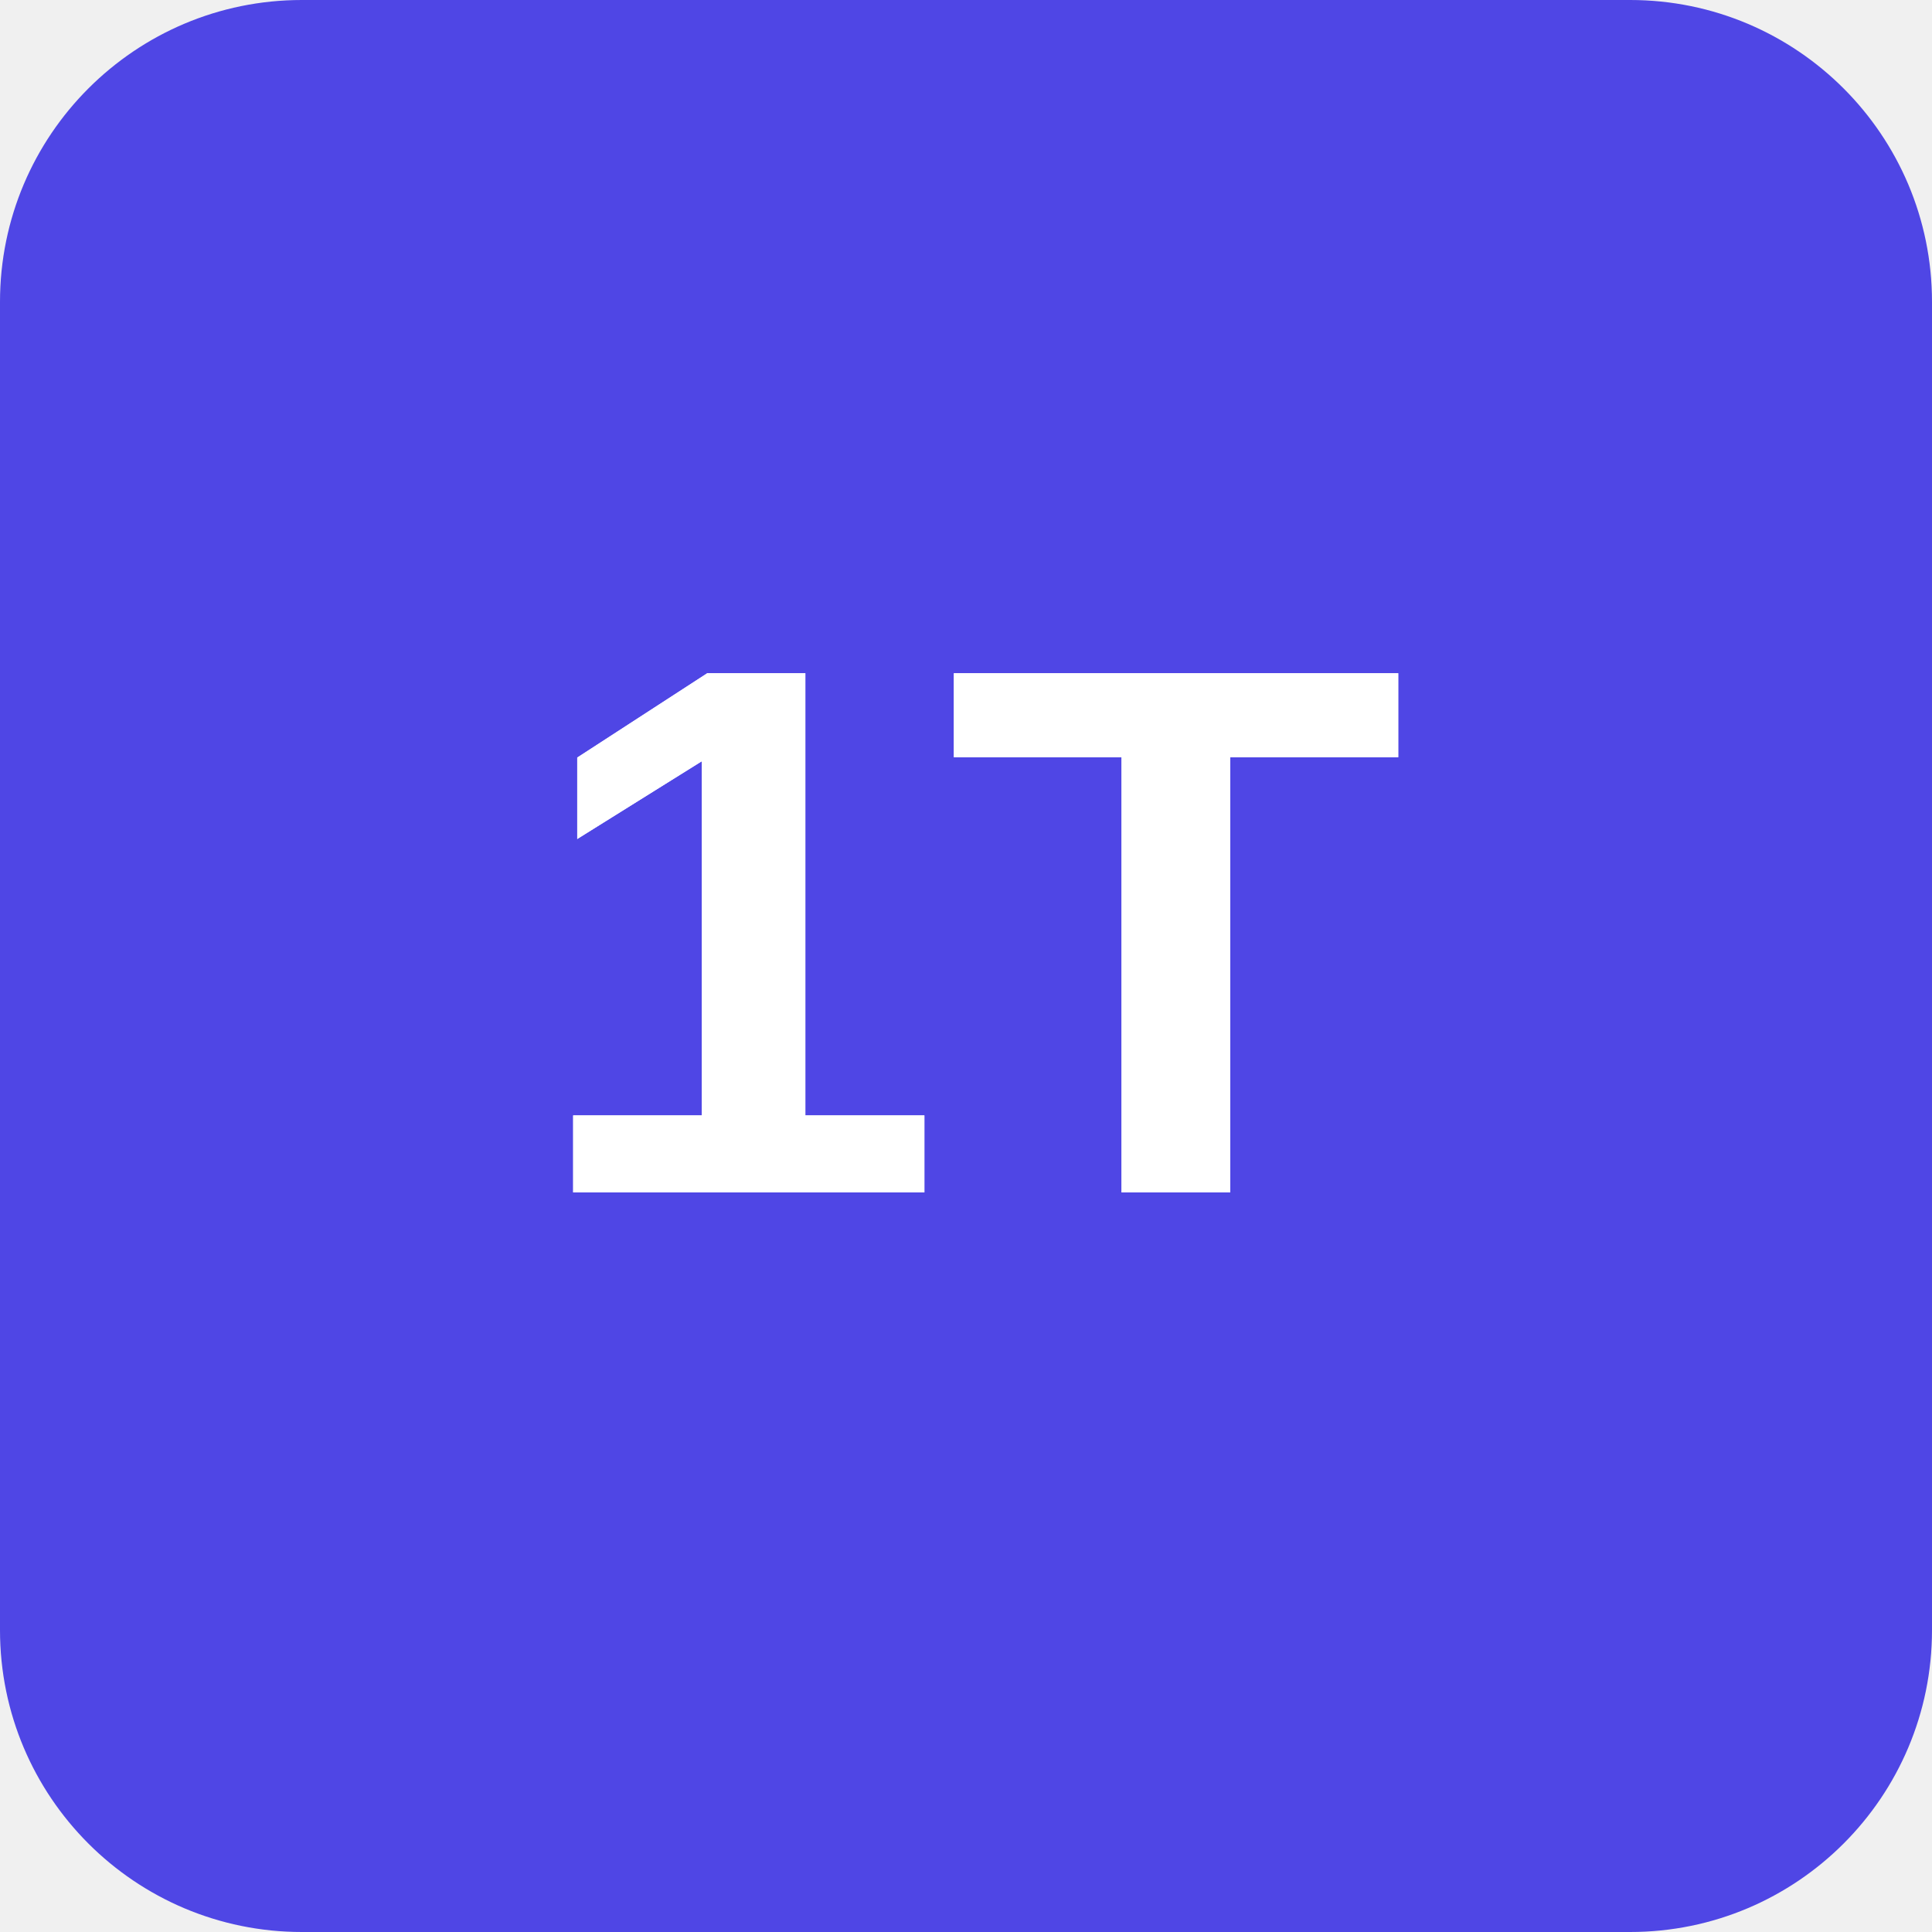
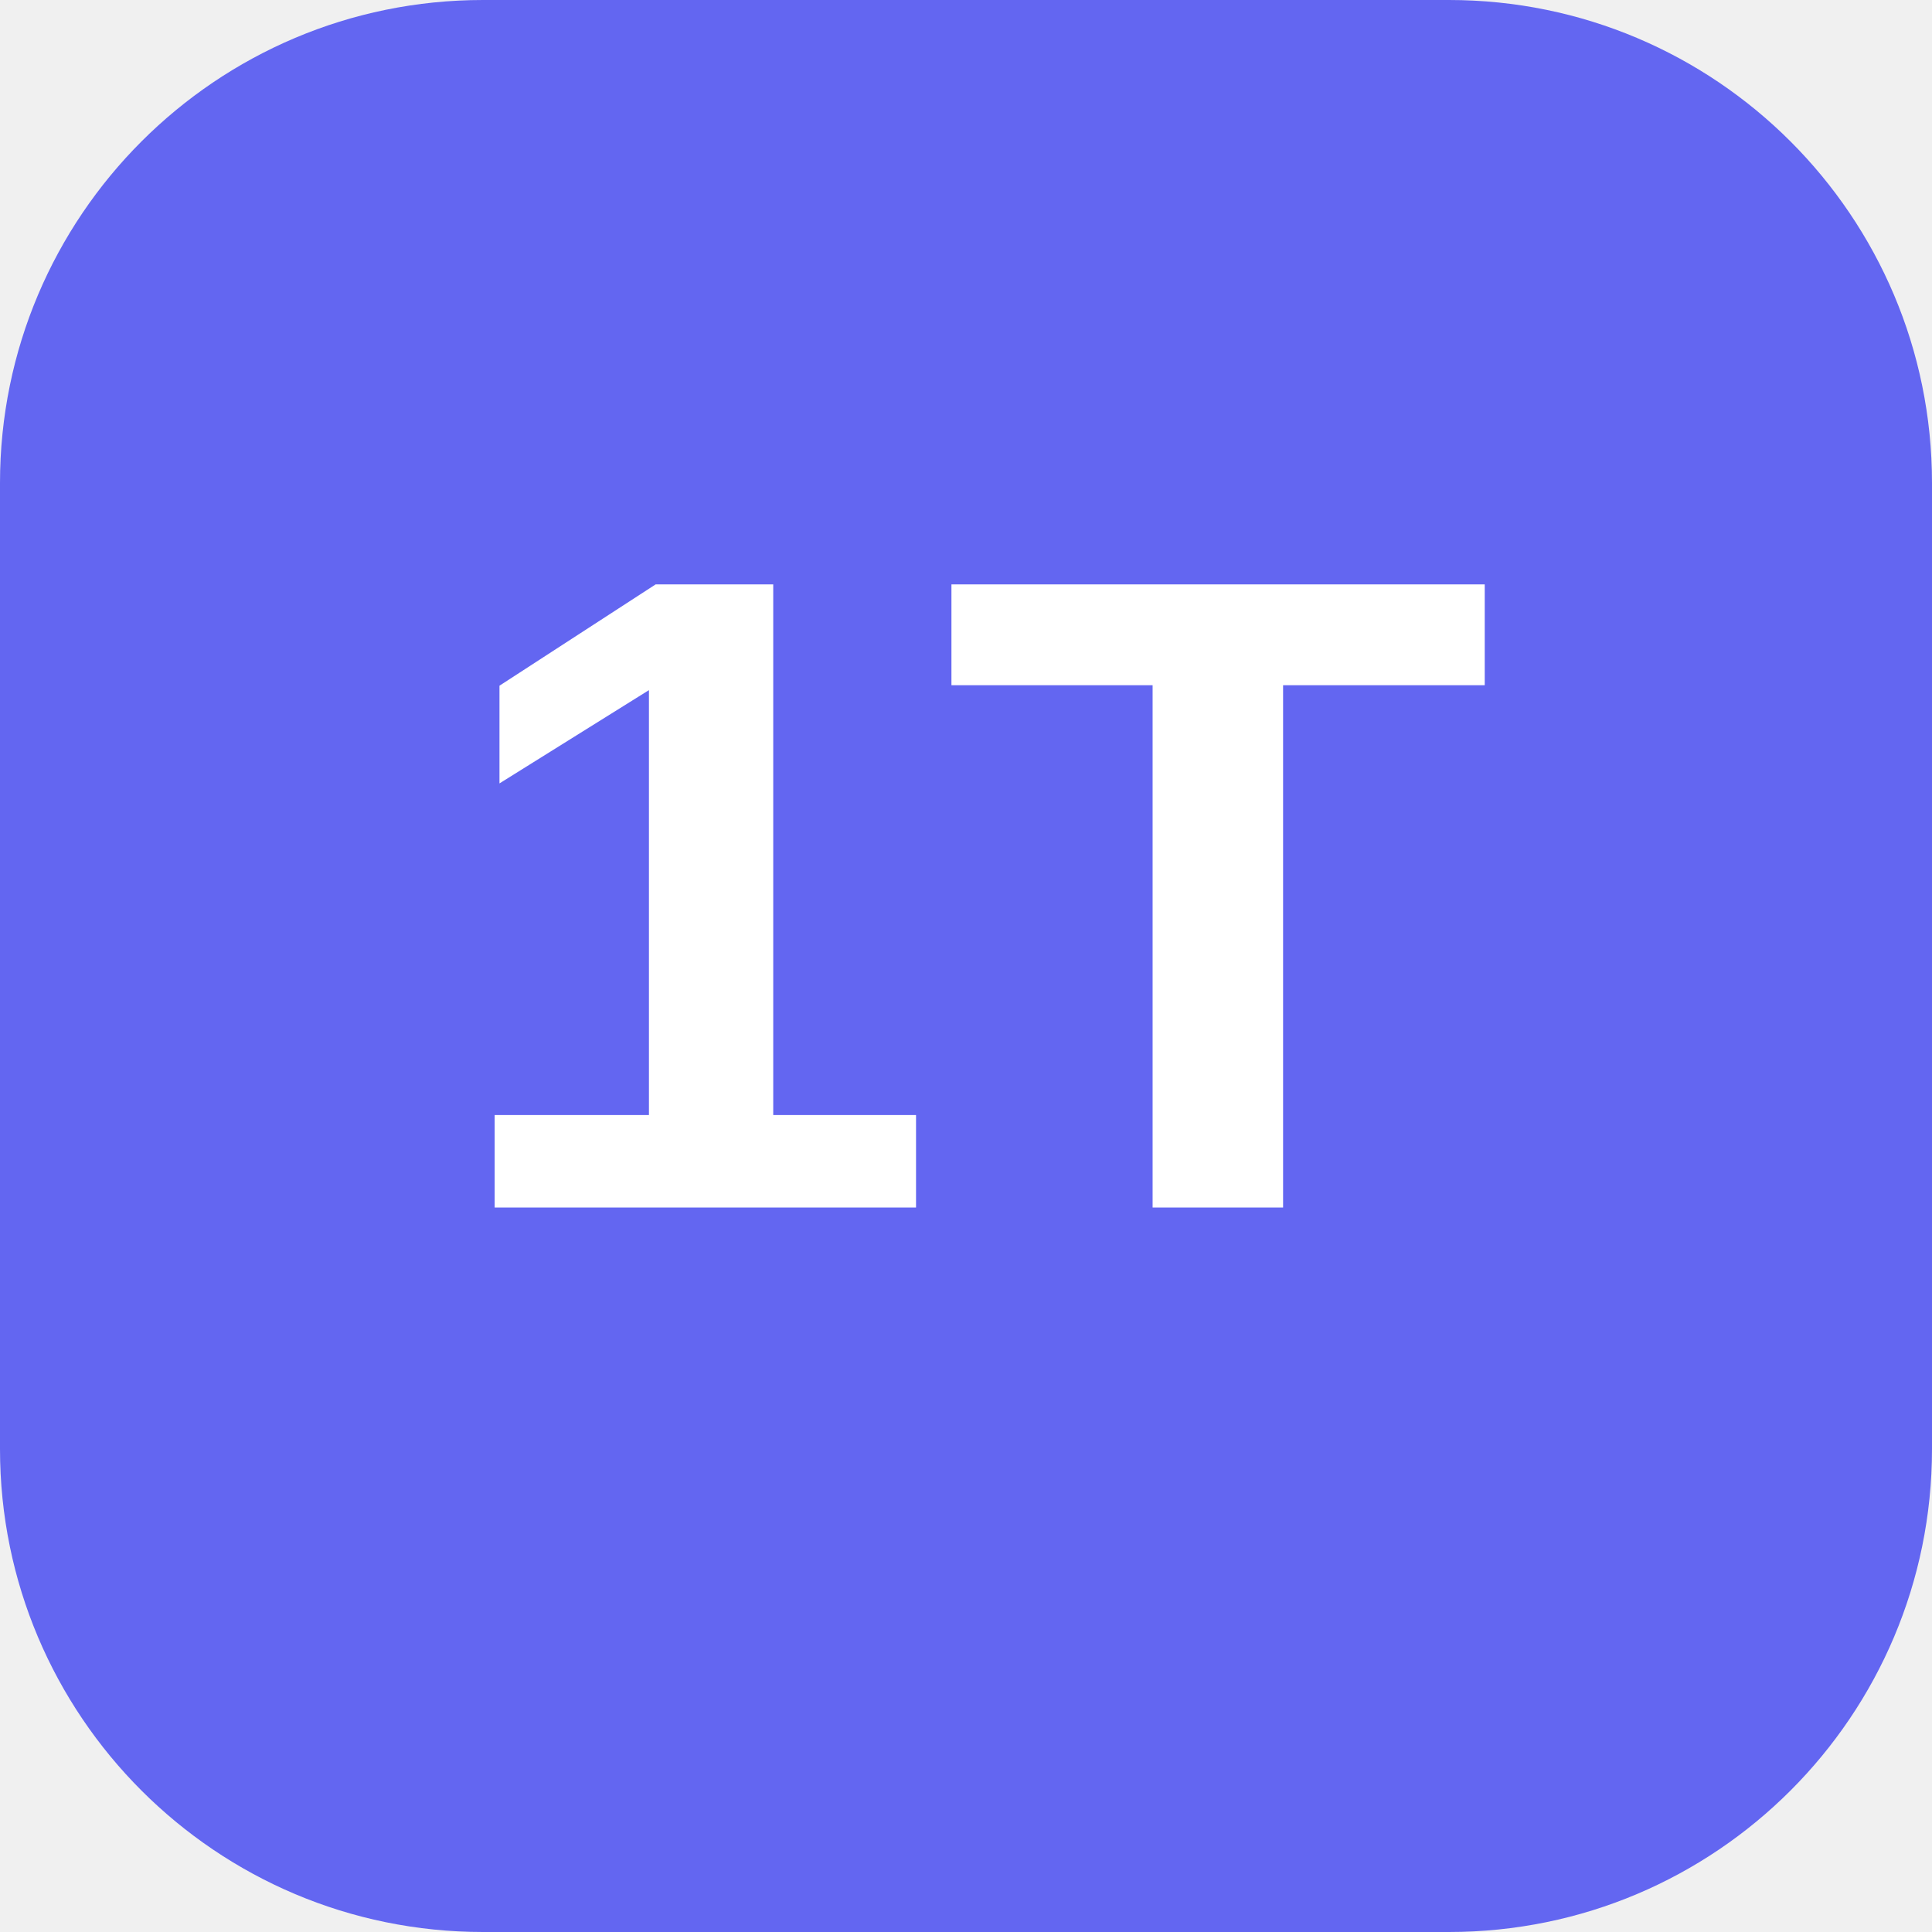
<svg xmlns="http://www.w3.org/2000/svg" width="512" height="512" viewBox="0 0 512 512">
-   <defs>
-     <filter id="chromaticAberration" x="-50%" y="-50%" width="200%" height="200%">
-       <feOffset in="SourceGraphic" dx="2" dy="0" result="red">
-         <feColorMatrix type="matrix" values="1 0 0 0 0  0 0 0 0 0  0 0 0 0 0  0 0 0 1 0" />
-       </feOffset>
-       <feOffset in="SourceGraphic" dx="-2" dy="0" result="blue">
-         <feColorMatrix type="matrix" values="0 0 0 0 0  0 0 0 0 0  0 0 1 0 0  0 0 0 1 0" />
-       </feOffset>
-       <feOffset in="SourceGraphic" dx="0" dy="0" result="green">
-         <feColorMatrix type="matrix" values="0 0 0 0 0  0 1 0 0 0  0 0 0 0 0  0 0 0 1 0" />
-       </feOffset>
-       <feComposite in="red" in2="blue" operator="screen" />
-       <feComposite in="SourceGraphic" in2="green" operator="screen" />
-     </filter>
-   </defs>
-   <rect width="512" height="512" rx="80" fill="#4f46e5" />
-   <g transform="translate(256, 256)">
-     <text x="0" y="60" text-anchor="middle" font-family="Arial, sans-serif" font-size="200" font-weight="bold" fill="white" filter="url(#chromaticAberration)">1T</text>
-   </g>
+   <rect width="512" height="512" rx="128" fill="#6366f1" />
+   <text x="256" y="320" text-anchor="middle" font-family="Arial, sans-serif" font-size="240" font-weight="bold" fill="white">1T</text>
</svg>
